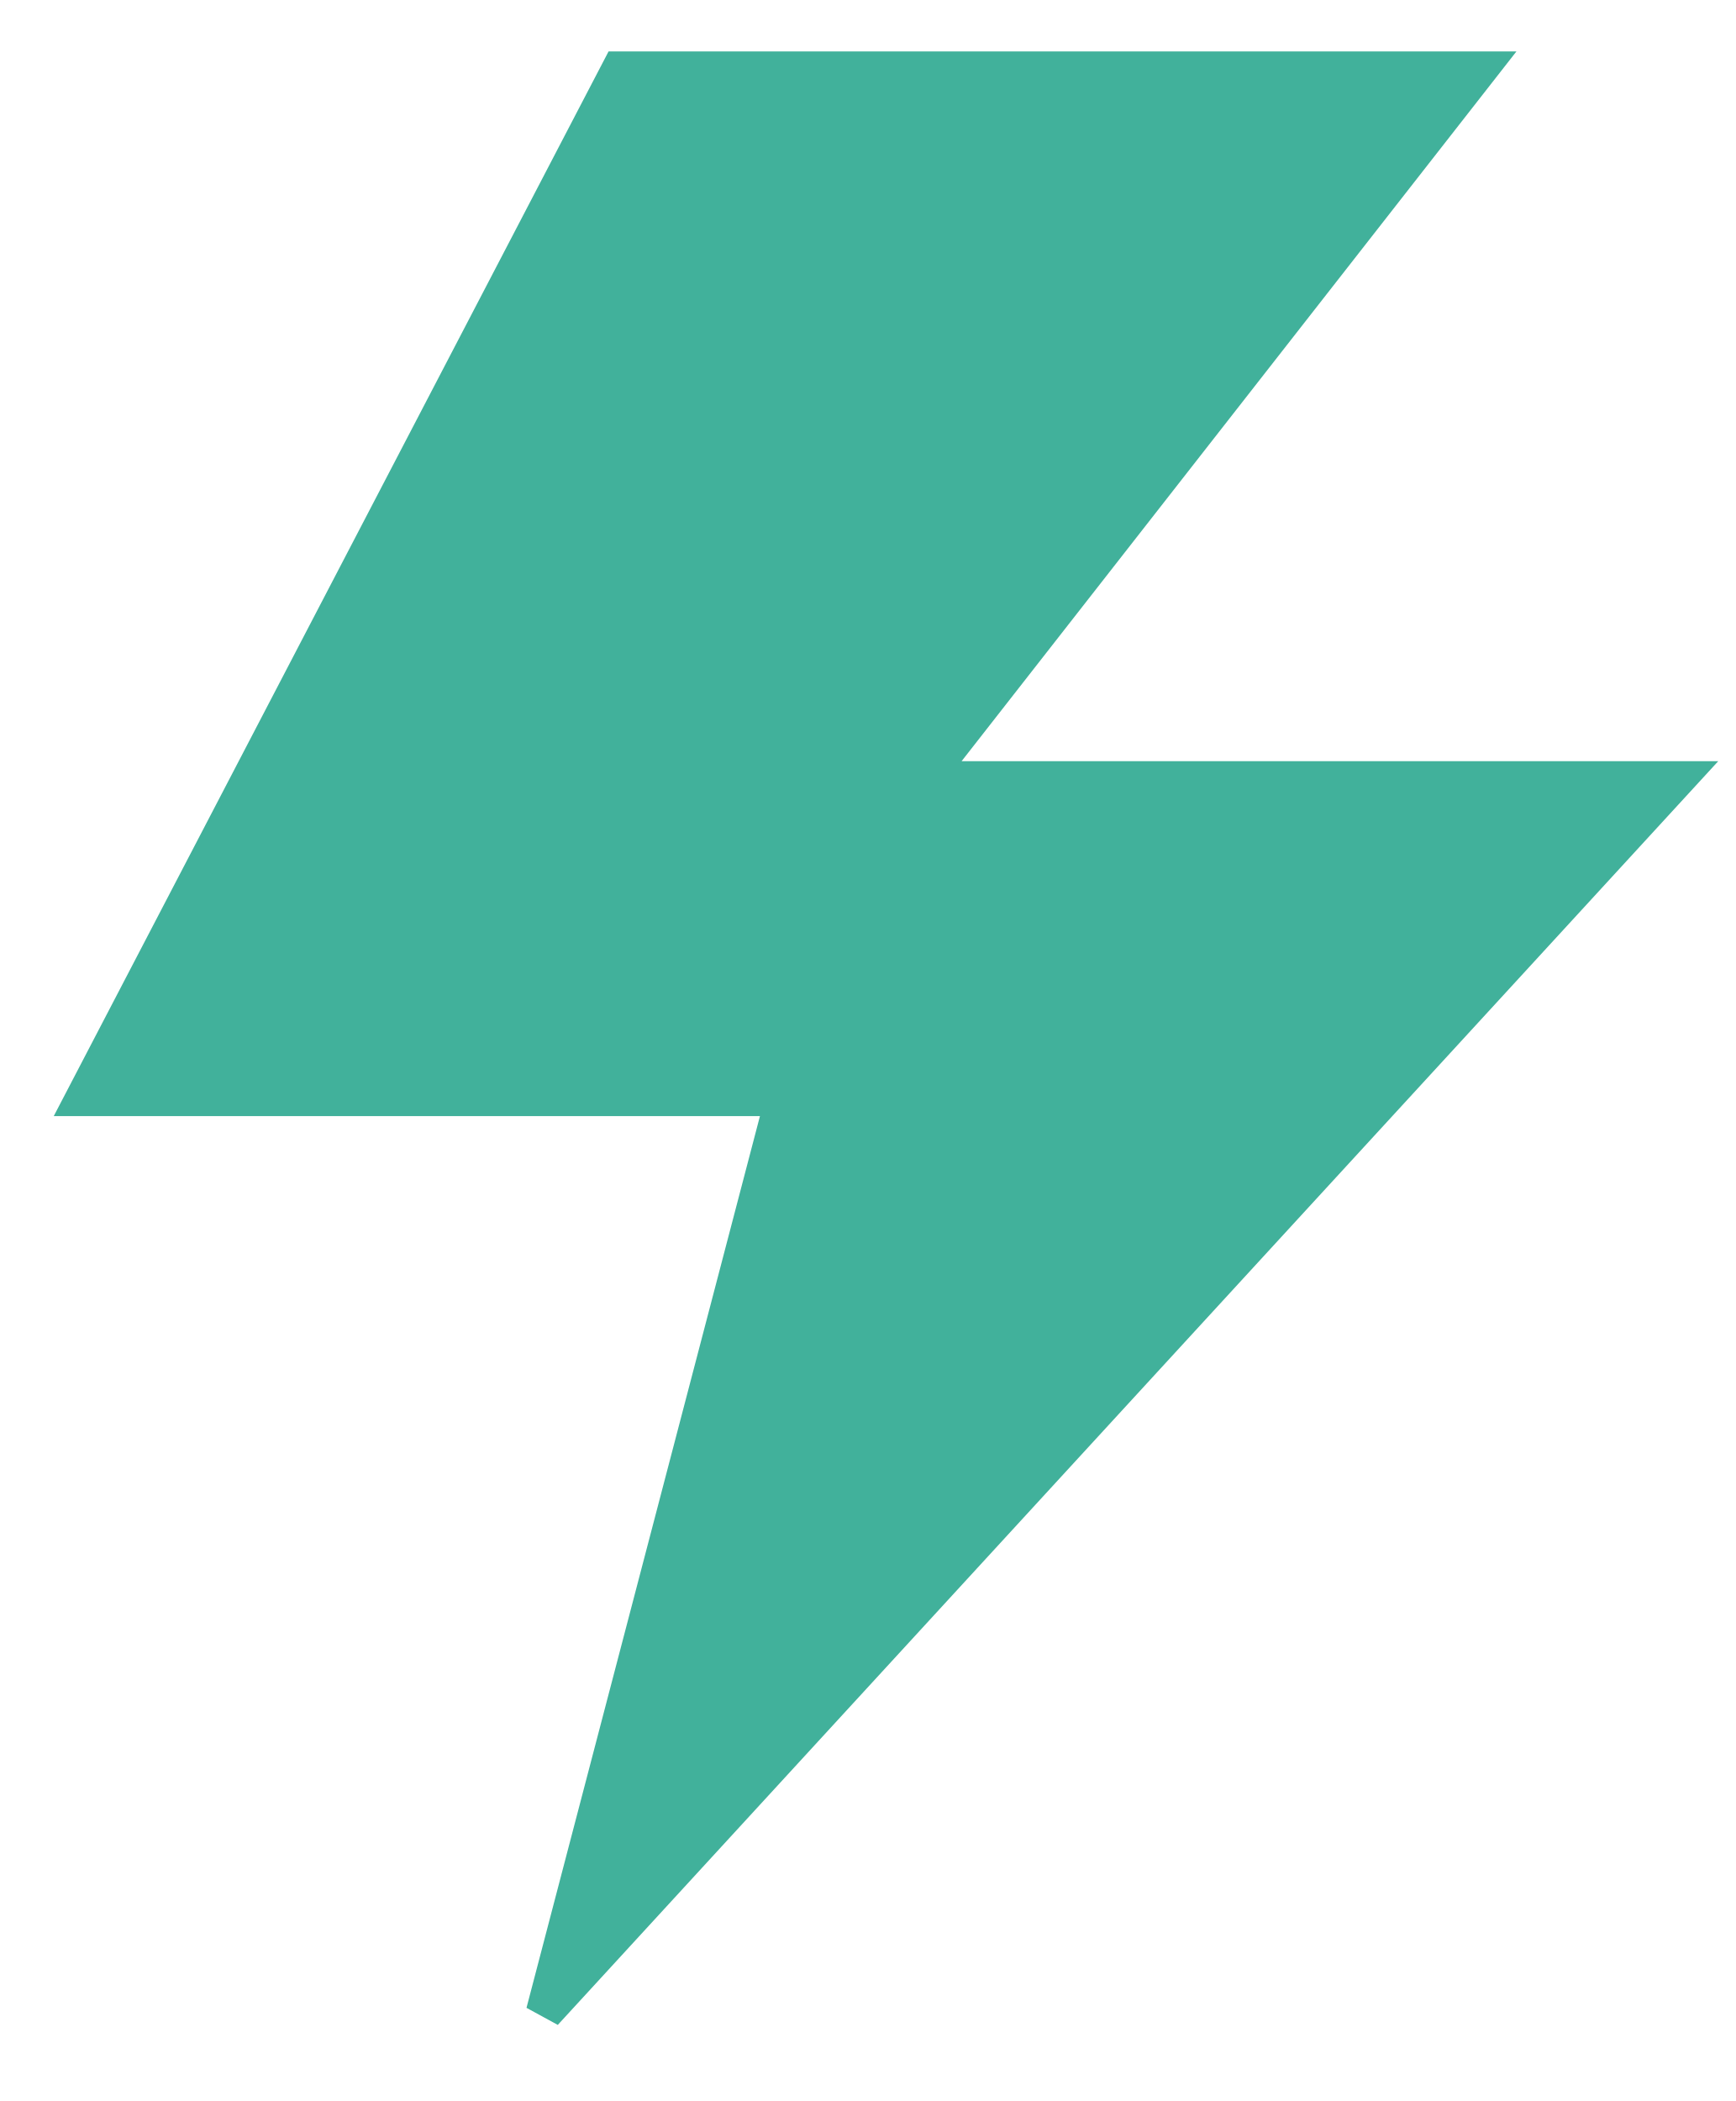
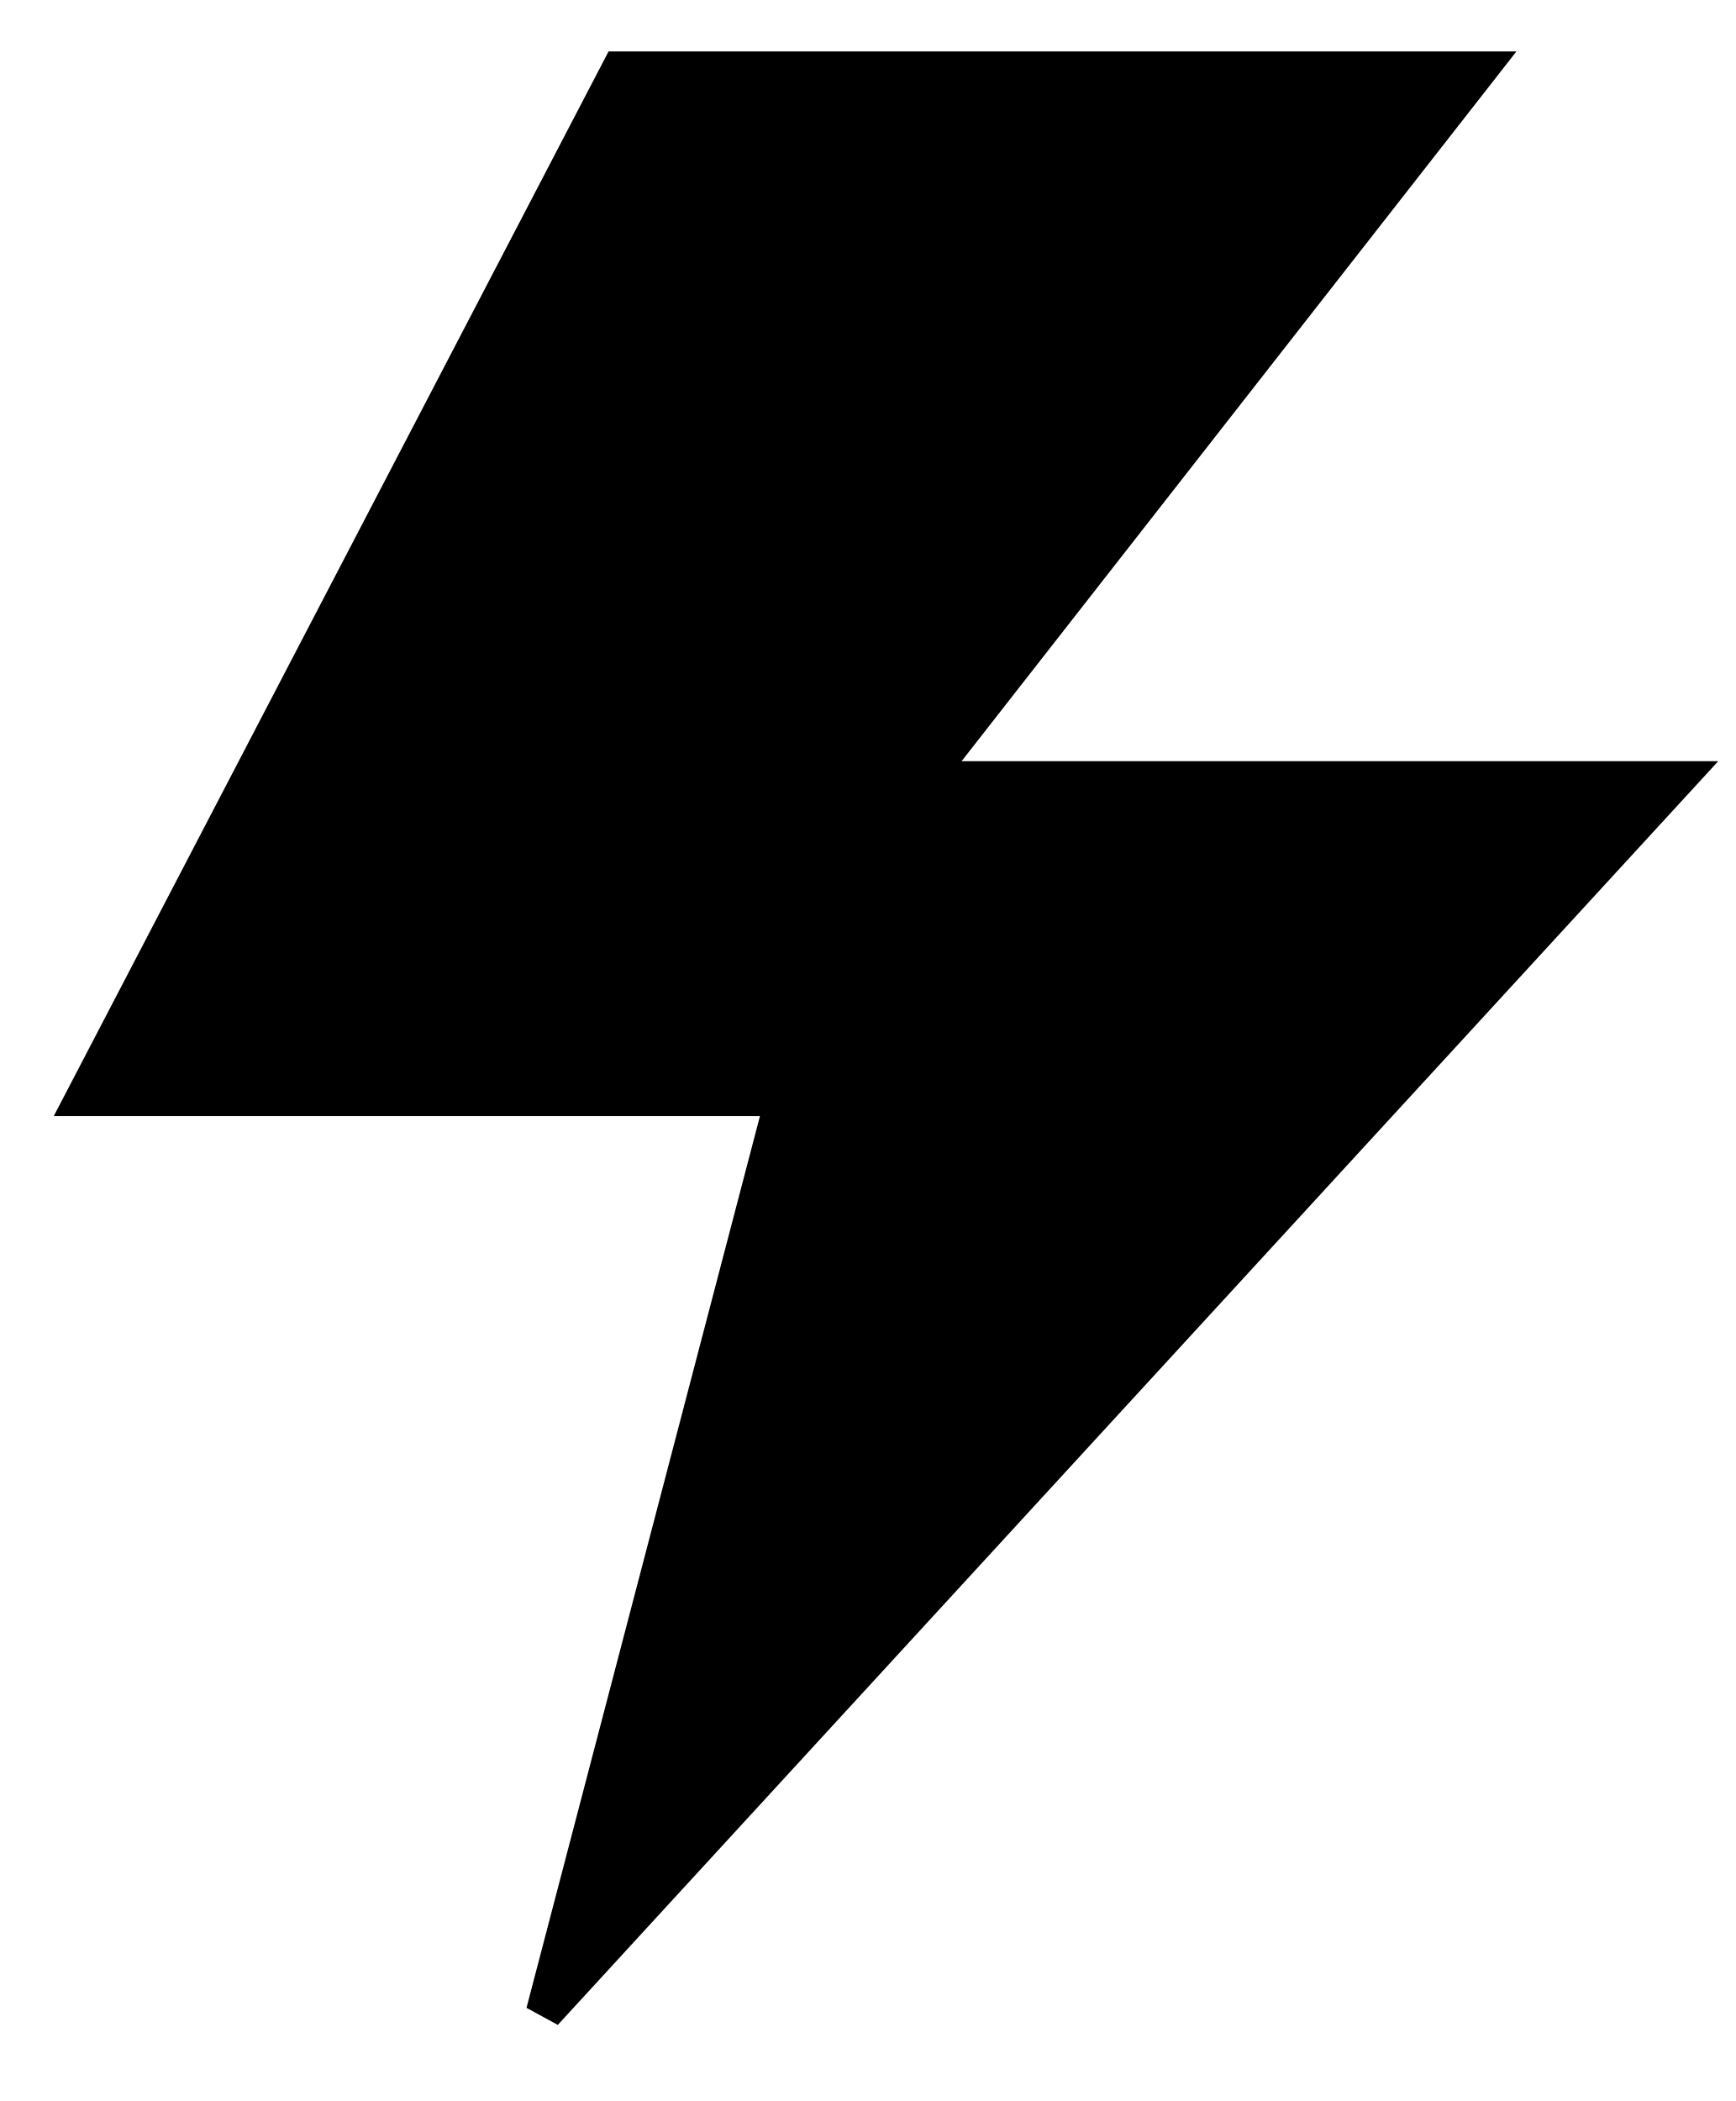
<svg xmlns="http://www.w3.org/2000/svg" width="19" height="23" viewBox="0 0 19 23" fill="none">
-   <path d="M10.529 8.534H18.355L5.959 22.031L8.515 12.269L8.581 12.017L8.32 12.017L0.92 12.017L6.785 0.764H16.191L10.37 8.209L10.116 8.534H10.529Z" fill="#41B19B" stroke="#41B19B" stroke-width="0.402" />
+   <path d="M10.529 8.534H18.355L5.959 22.031L8.515 12.269L8.581 12.017L8.32 12.017L0.92 12.017L6.785 0.764H16.191L10.37 8.209L10.116 8.534H10.529Z" fill="currentColor" stroke="currentColor" stroke-width="0.402" />
</svg>
